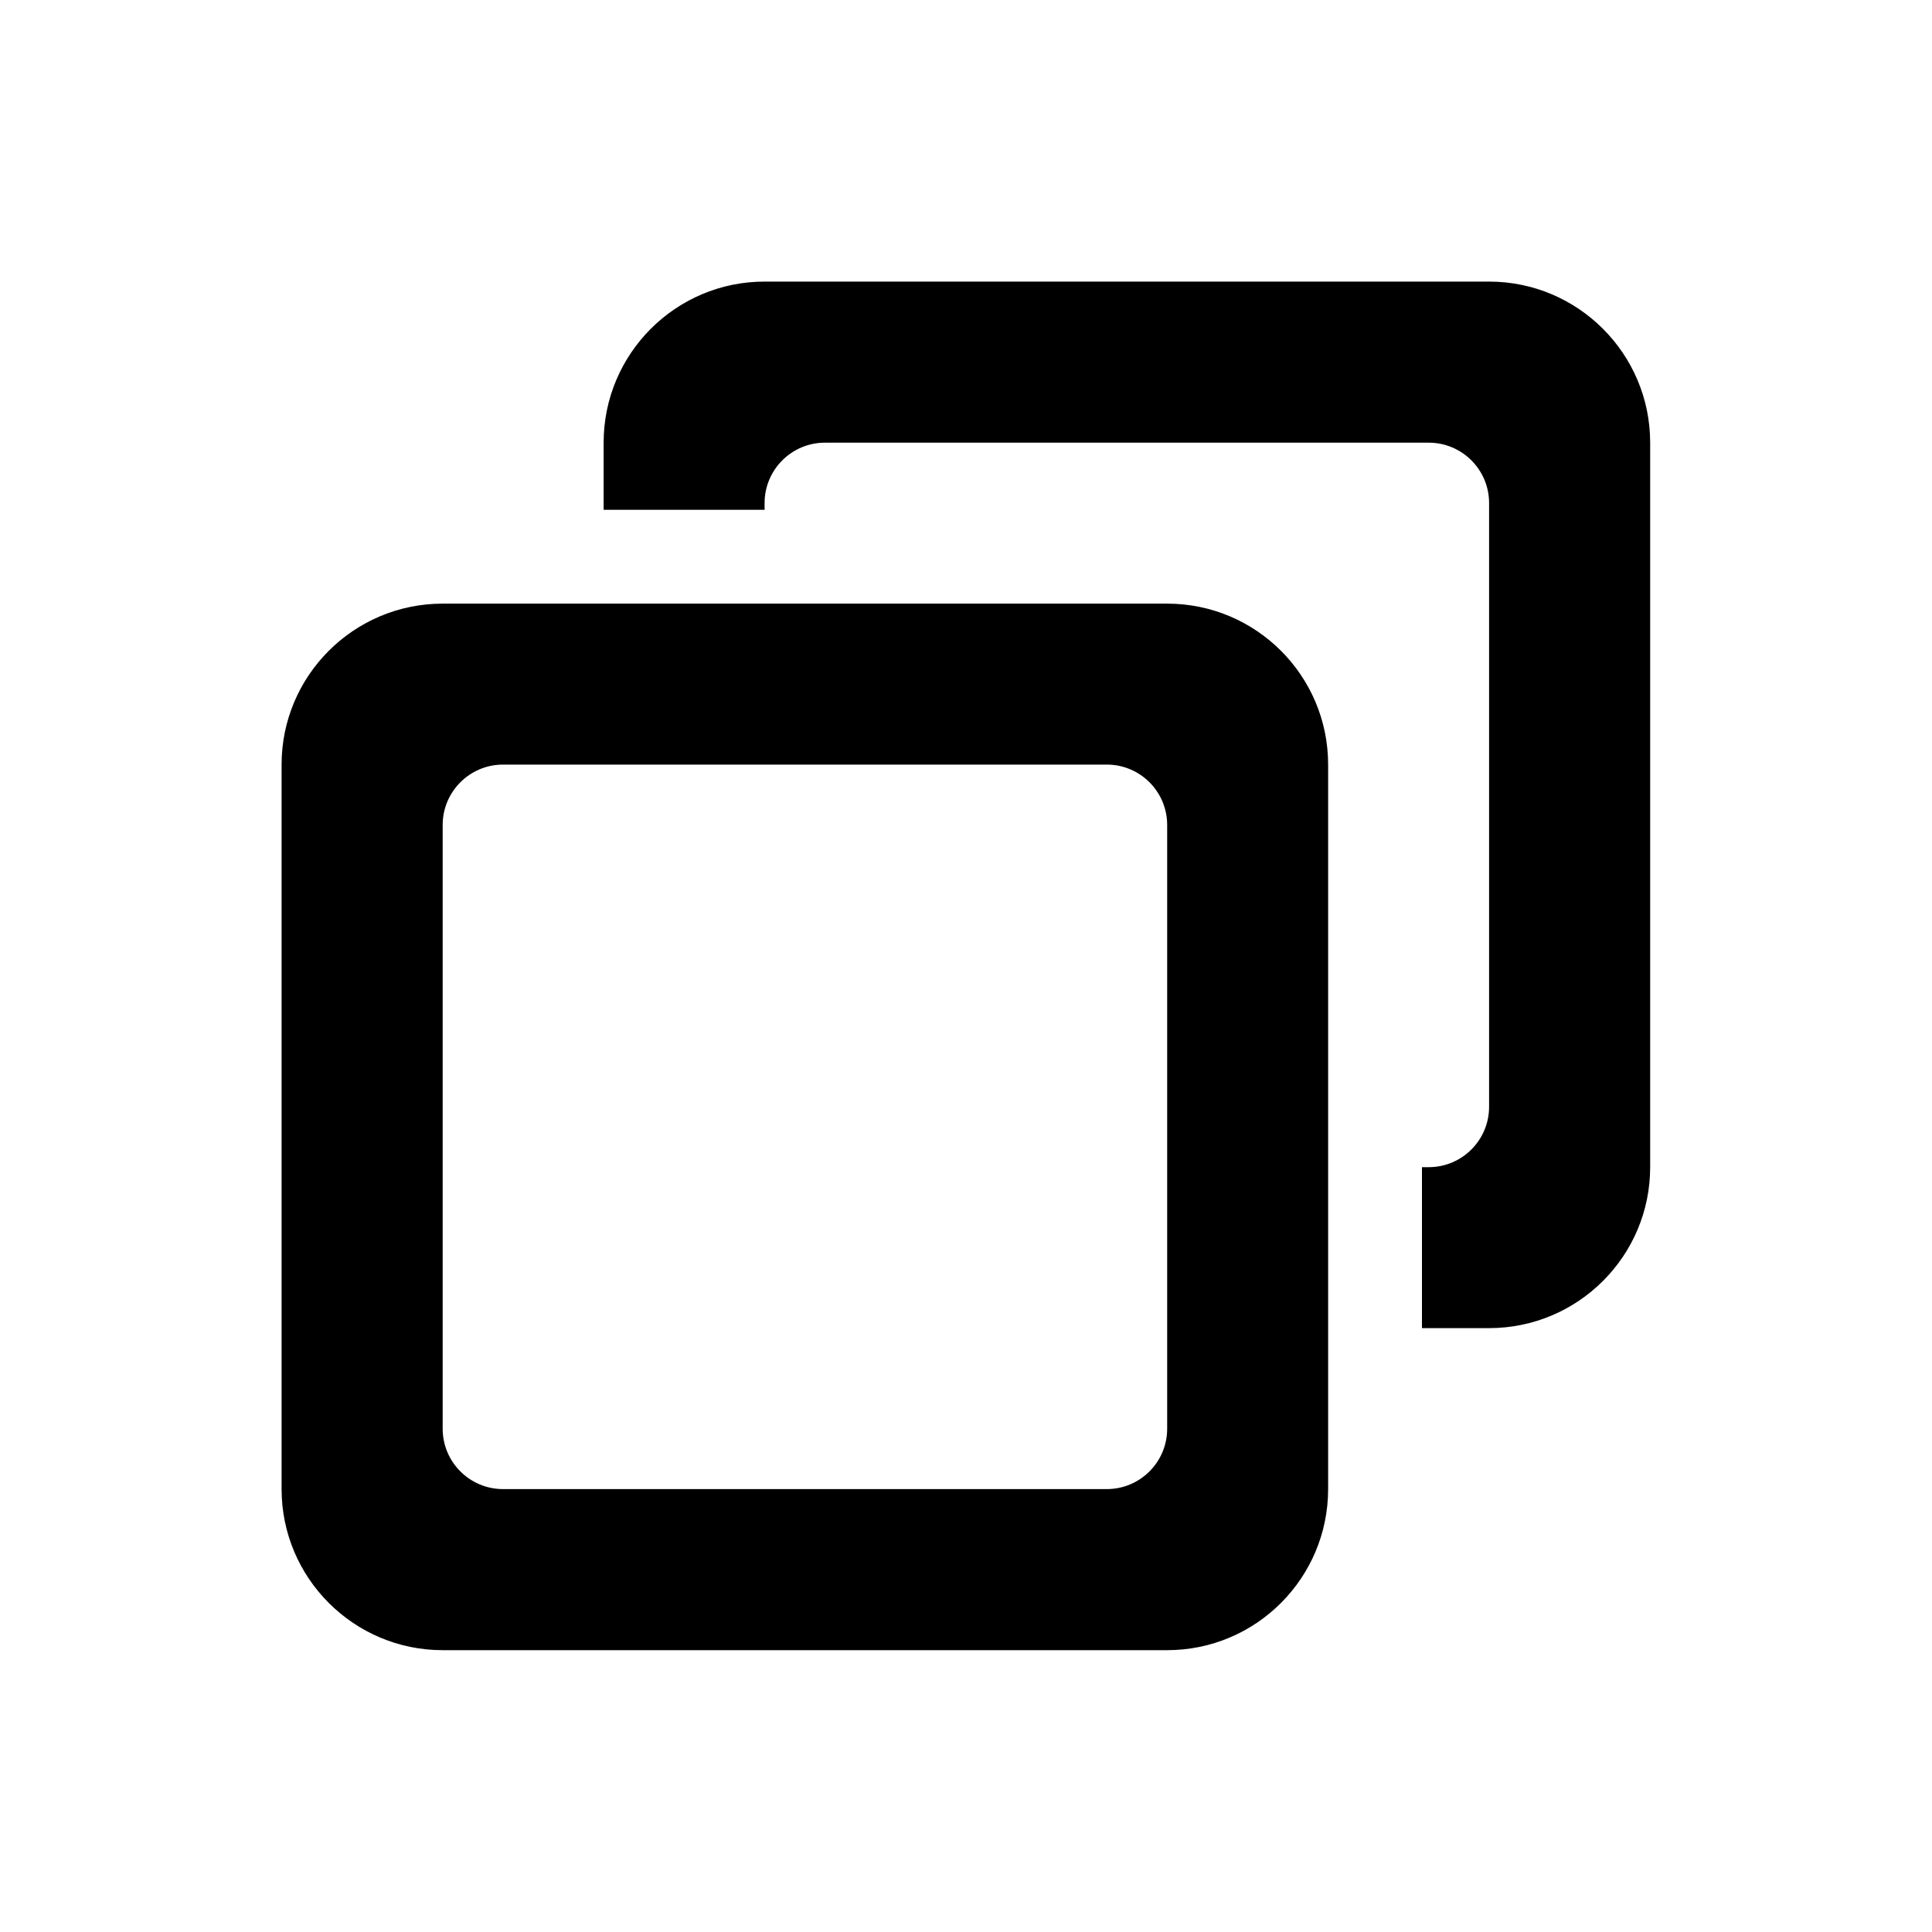
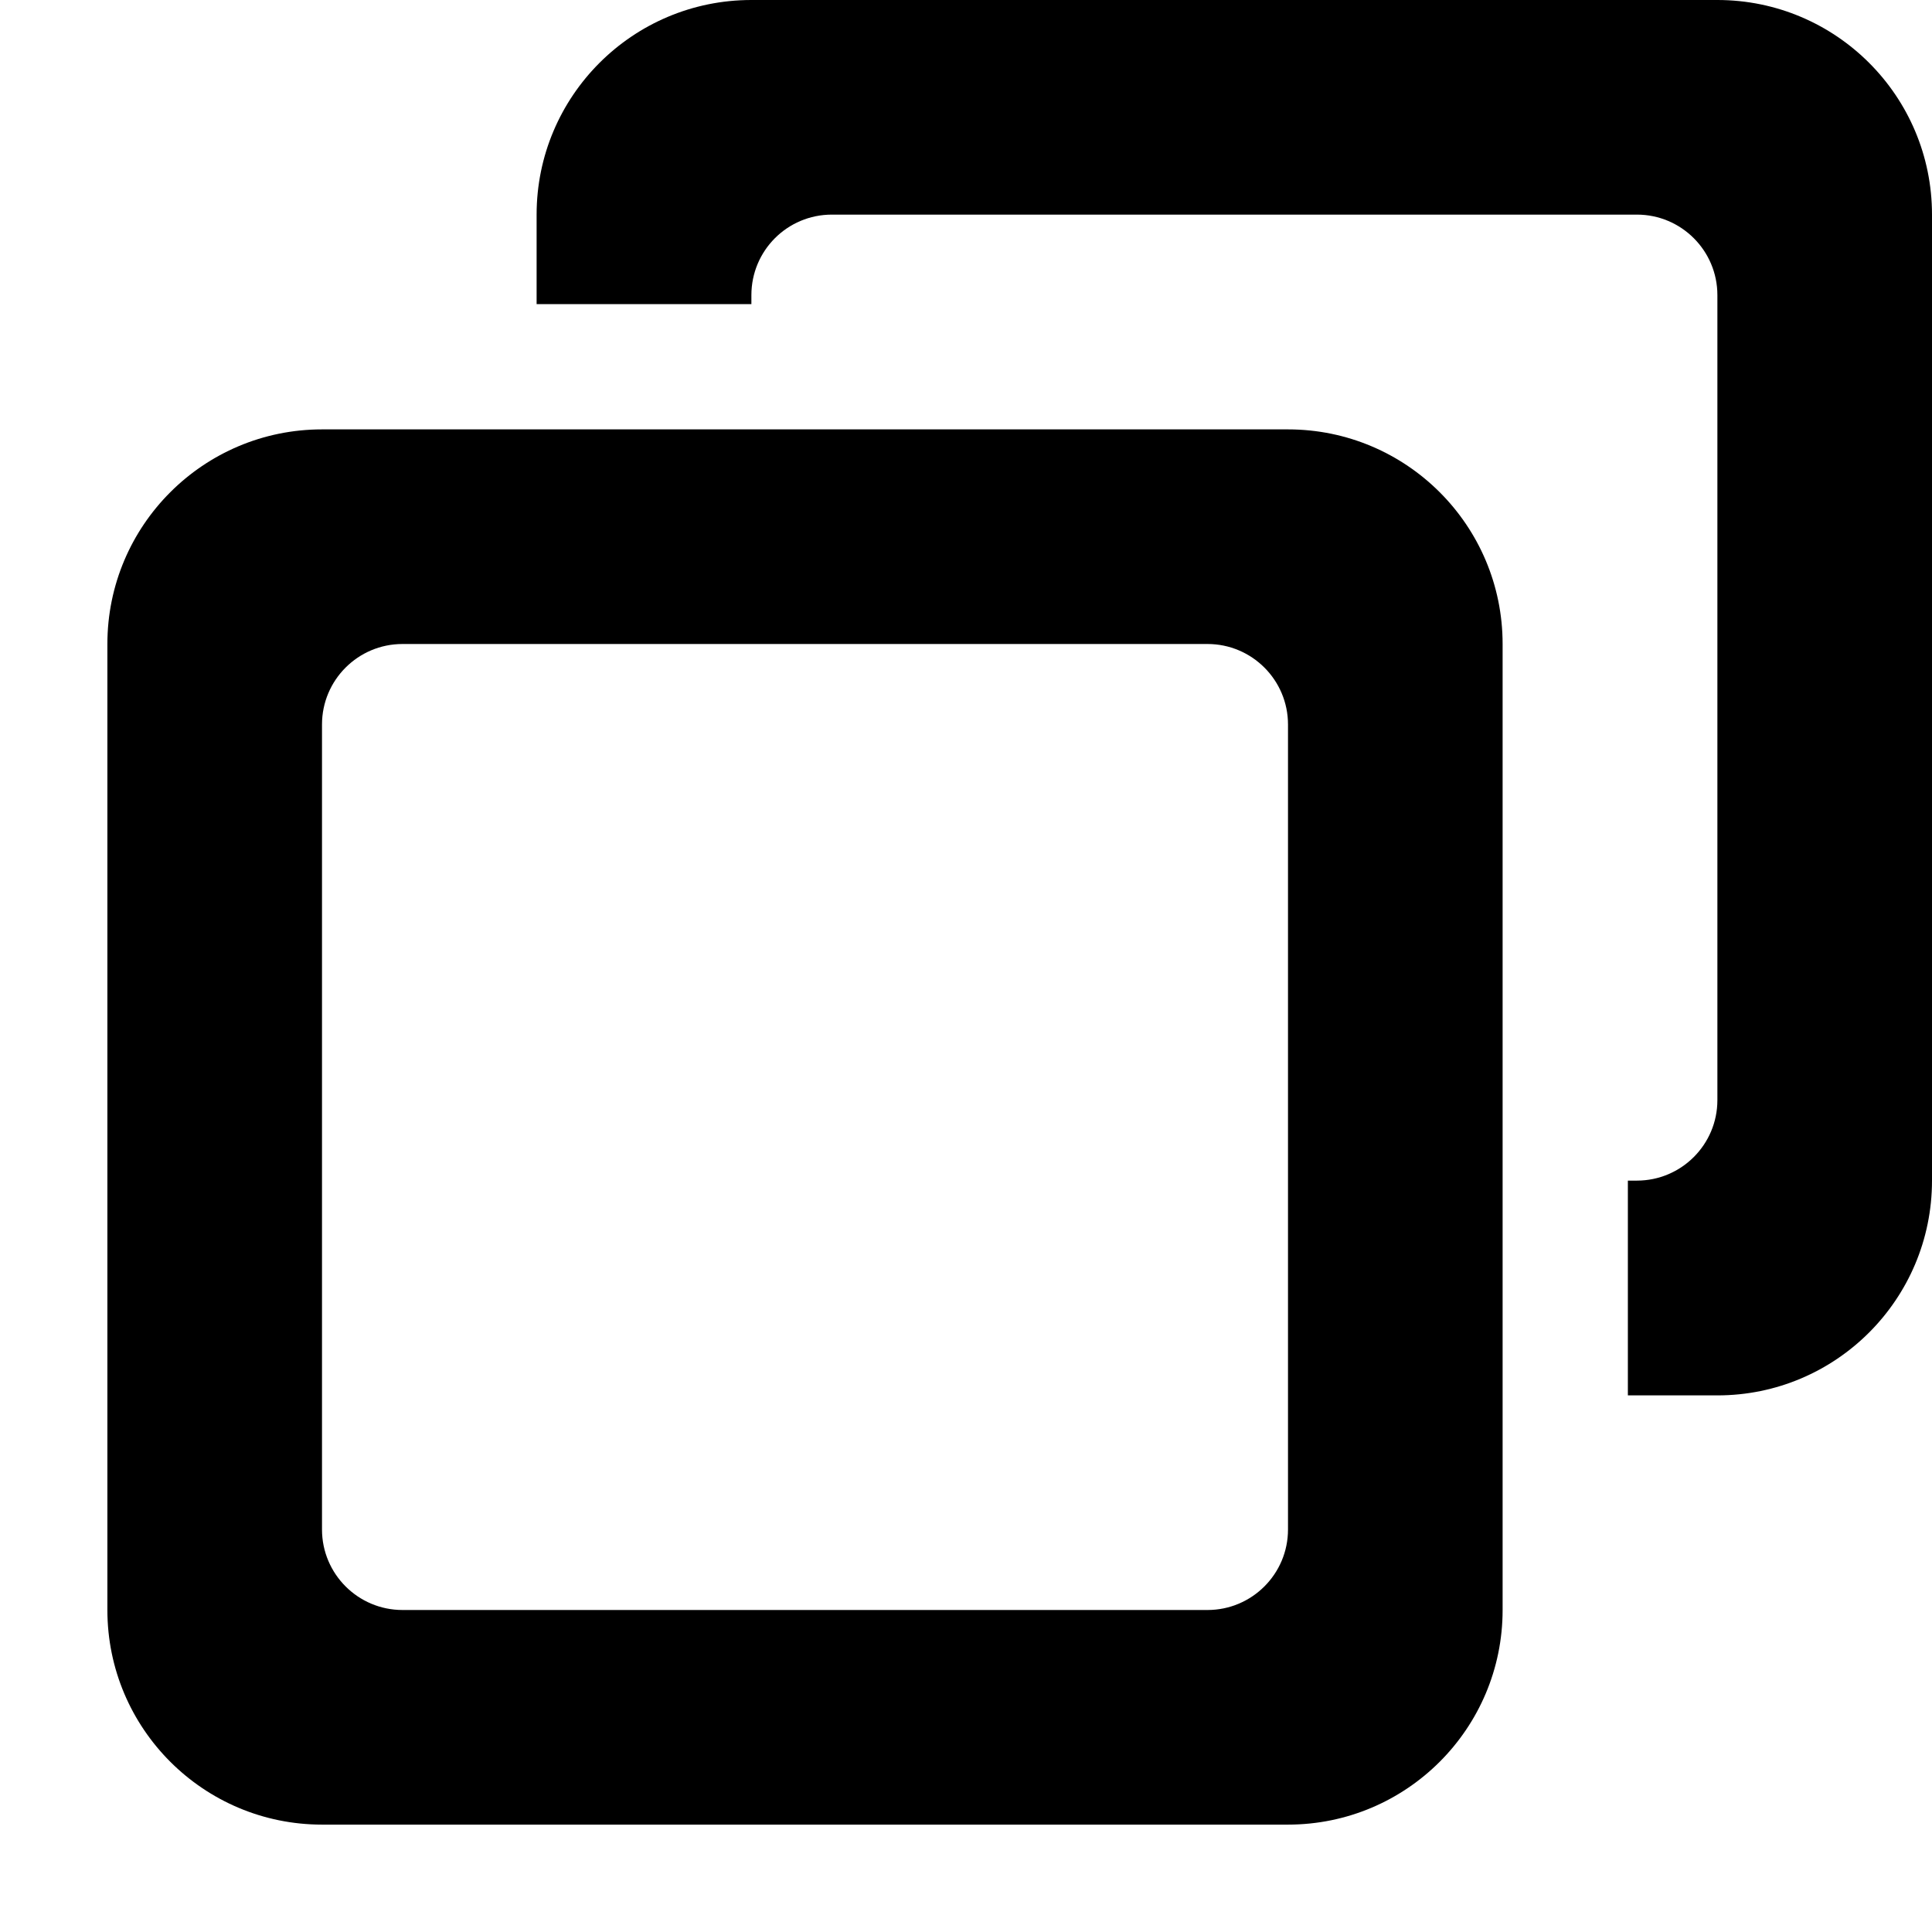
- <svg xmlns="http://www.w3.org/2000/svg" viewBox="0 0 16 16" fill="none">
-   <path d="M9.666 4.999C10.402 4.999 10.999 5.596 10.999 6.332V12.332C10.999 13.068 10.402 13.666 9.666 13.666H3.666C2.93 13.666 2.332 13.068 2.332 12.332V6.332C2.332 5.596 2.93 4.999 3.666 4.999H9.666ZM4.166 6.332C3.89 6.332 3.666 6.556 3.666 6.832V11.832C3.666 12.108 3.89 12.332 4.166 12.332H9.166C9.442 12.332 9.666 12.108 9.666 11.832V6.832C9.666 6.556 9.442 6.332 9.166 6.332H4.166ZM12.332 2.332C13.068 2.332 13.666 2.93 13.666 3.666V9.666C13.666 10.402 13.068 10.999 12.332 10.999H11.776V9.666H11.832C12.108 9.666 12.332 9.442 12.332 9.166V4.166C12.332 3.89 12.108 3.666 11.832 3.666H6.832C6.556 3.666 6.332 3.89 6.332 4.166V4.222H4.999V3.666C4.999 2.93 5.596 2.332 6.332 2.332H12.332Z" fill="currentColor" />
+ <svg xmlns="http://www.w3.org/2000/svg" width="12" height="12" viewBox="0 0 12 12" fill="currentColor">
+   <path fill-rule="evenodd" clip-rule="evenodd" d="M4.667 0C3.93 0 3.333 0.597 3.333 1.333V1.889H4.667V1.833C4.667 1.557 4.89 1.333 5.167 1.333L10.167 1.333C10.443 1.333 10.667 1.557 10.667 1.833V6.833C10.667 7.109 10.443 7.333 10.167 7.333H10.111V8.667H10.667C11.403 8.667 12 8.07 12 7.333V1.333C12 0.597 11.403 0 10.667 0H4.667ZM2 2.667C1.264 2.667 0.667 3.264 0.667 4V10C0.667 10.736 1.264 11.333 2 11.333H8C8.736 11.333 9.333 10.736 9.333 10V4C9.333 3.264 8.736 2.667 8 2.667H2ZM7.5 4C7.776 4 8 4.224 8 4.5V9.5C8 9.776 7.776 10 7.5 10H2.5C2.224 10 2 9.776 2 9.5V4.5C2 4.224 2.224 4 2.5 4L7.5 4Z" />
</svg>
